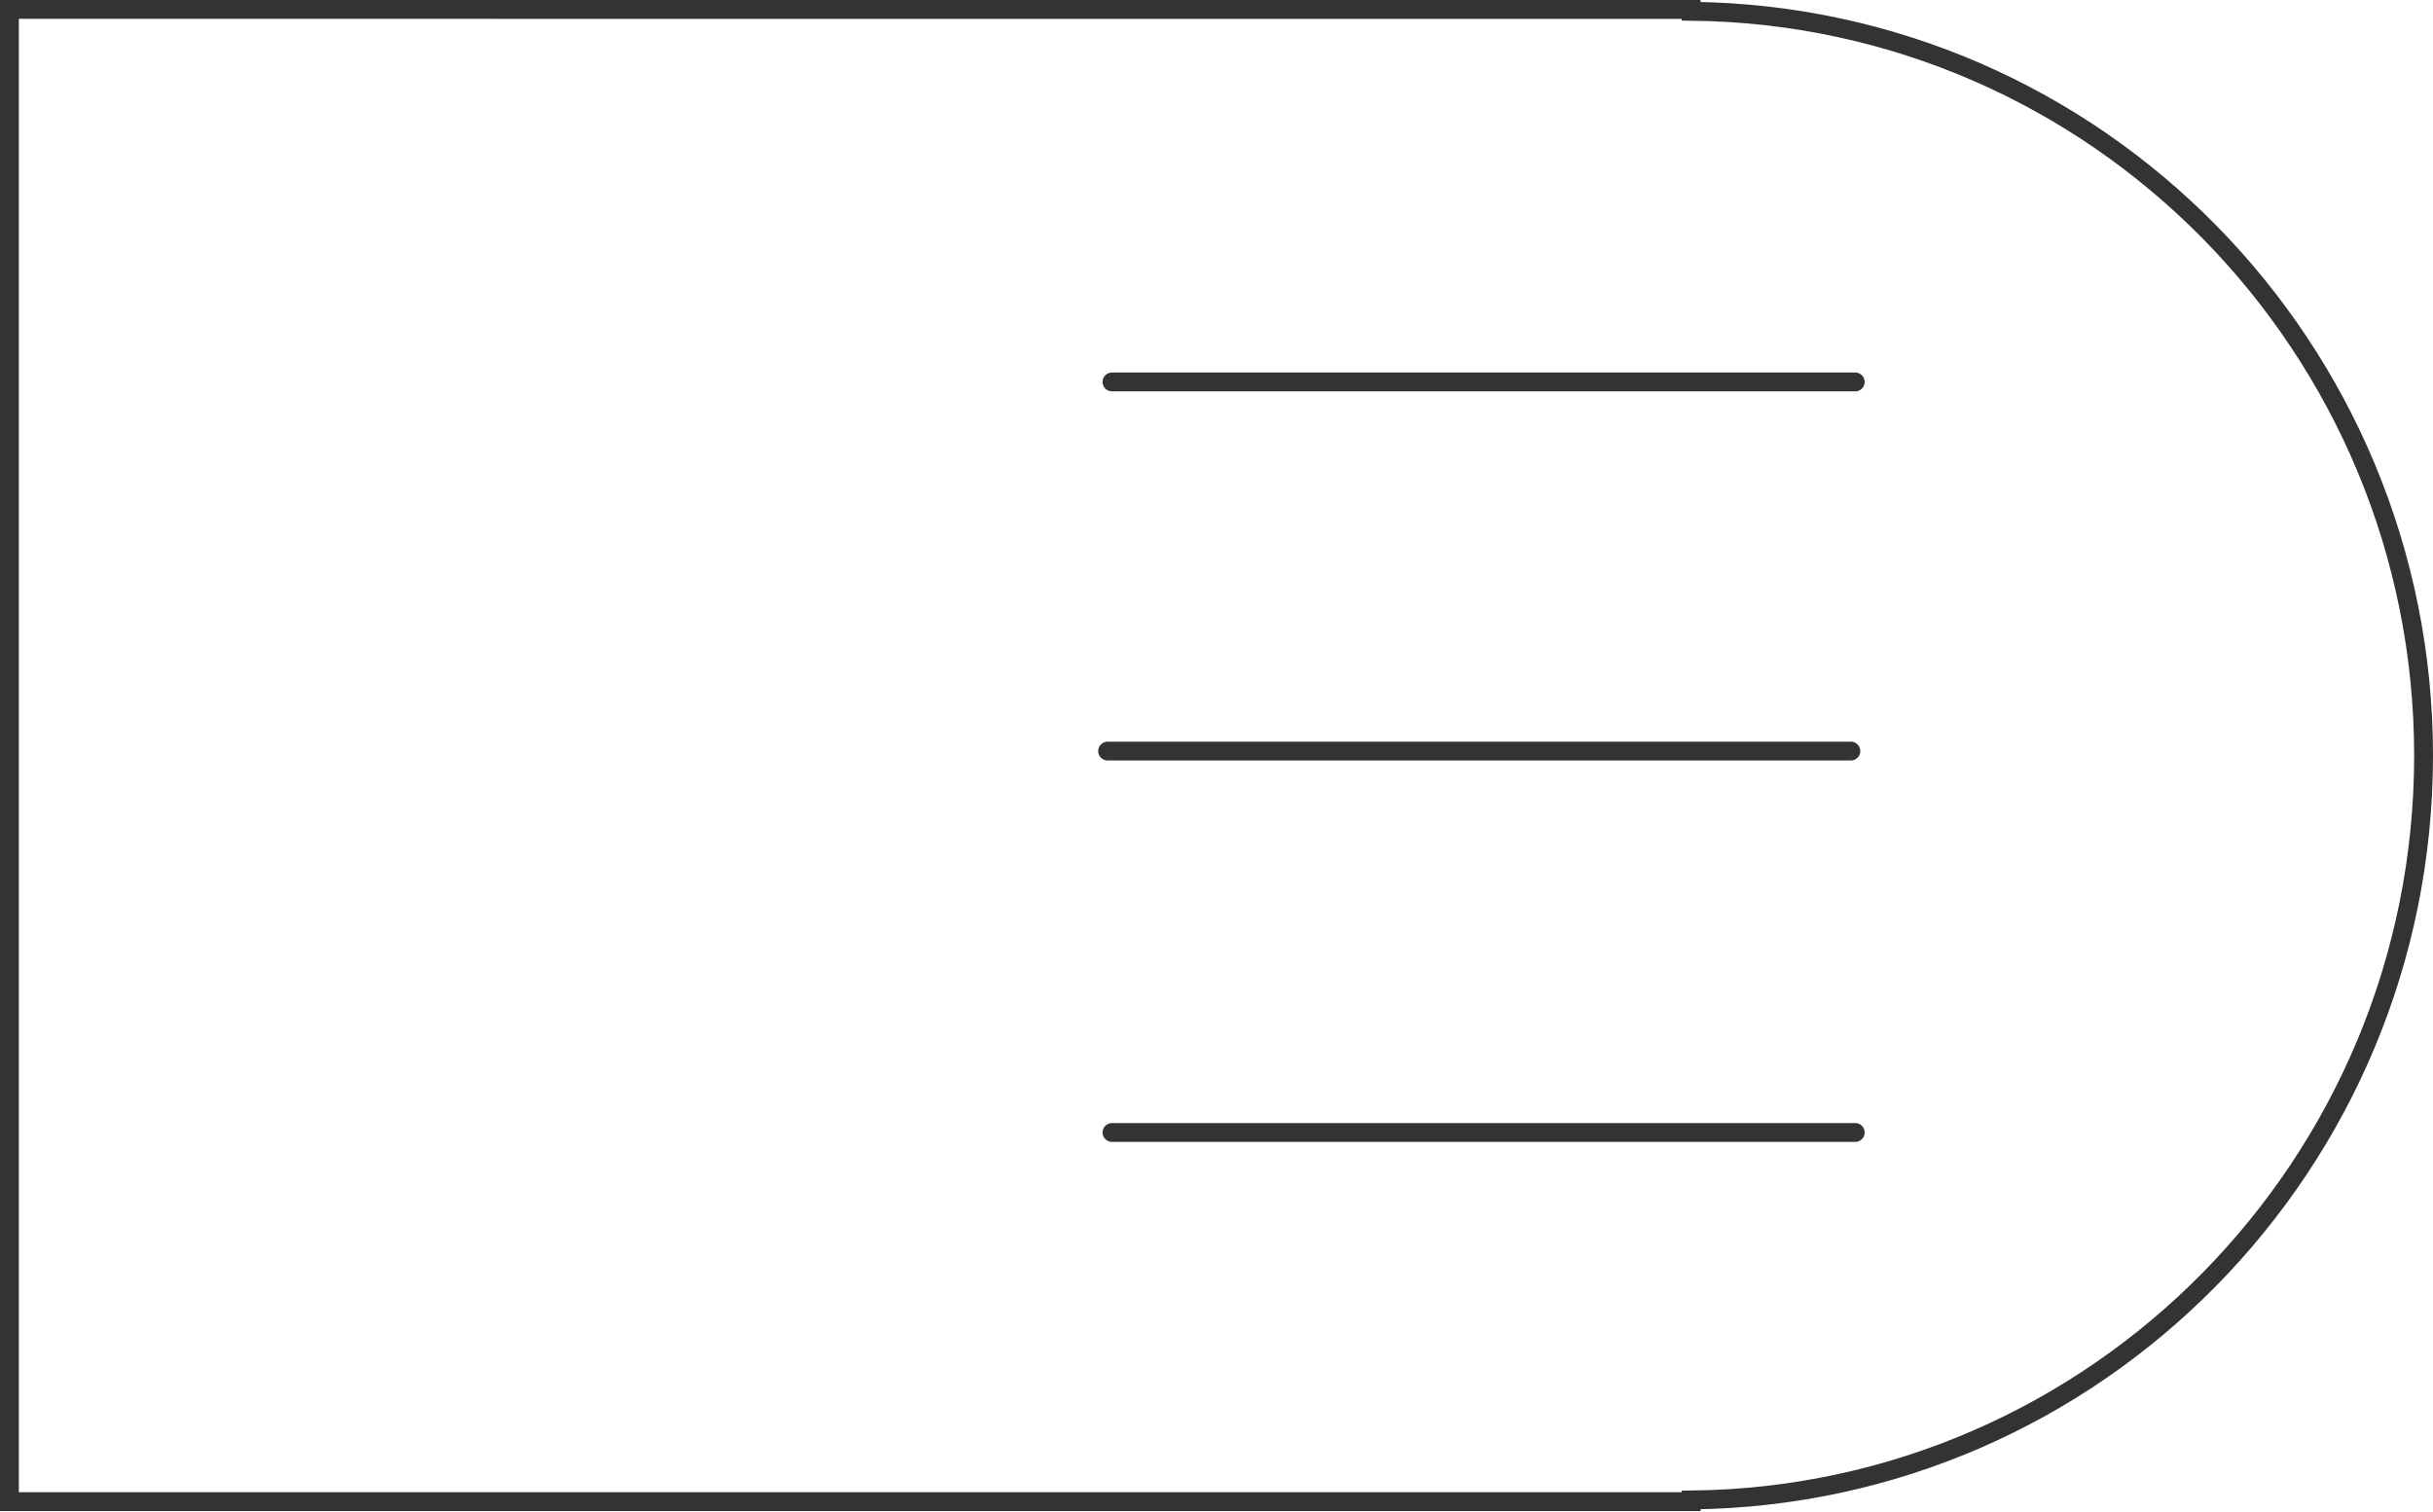
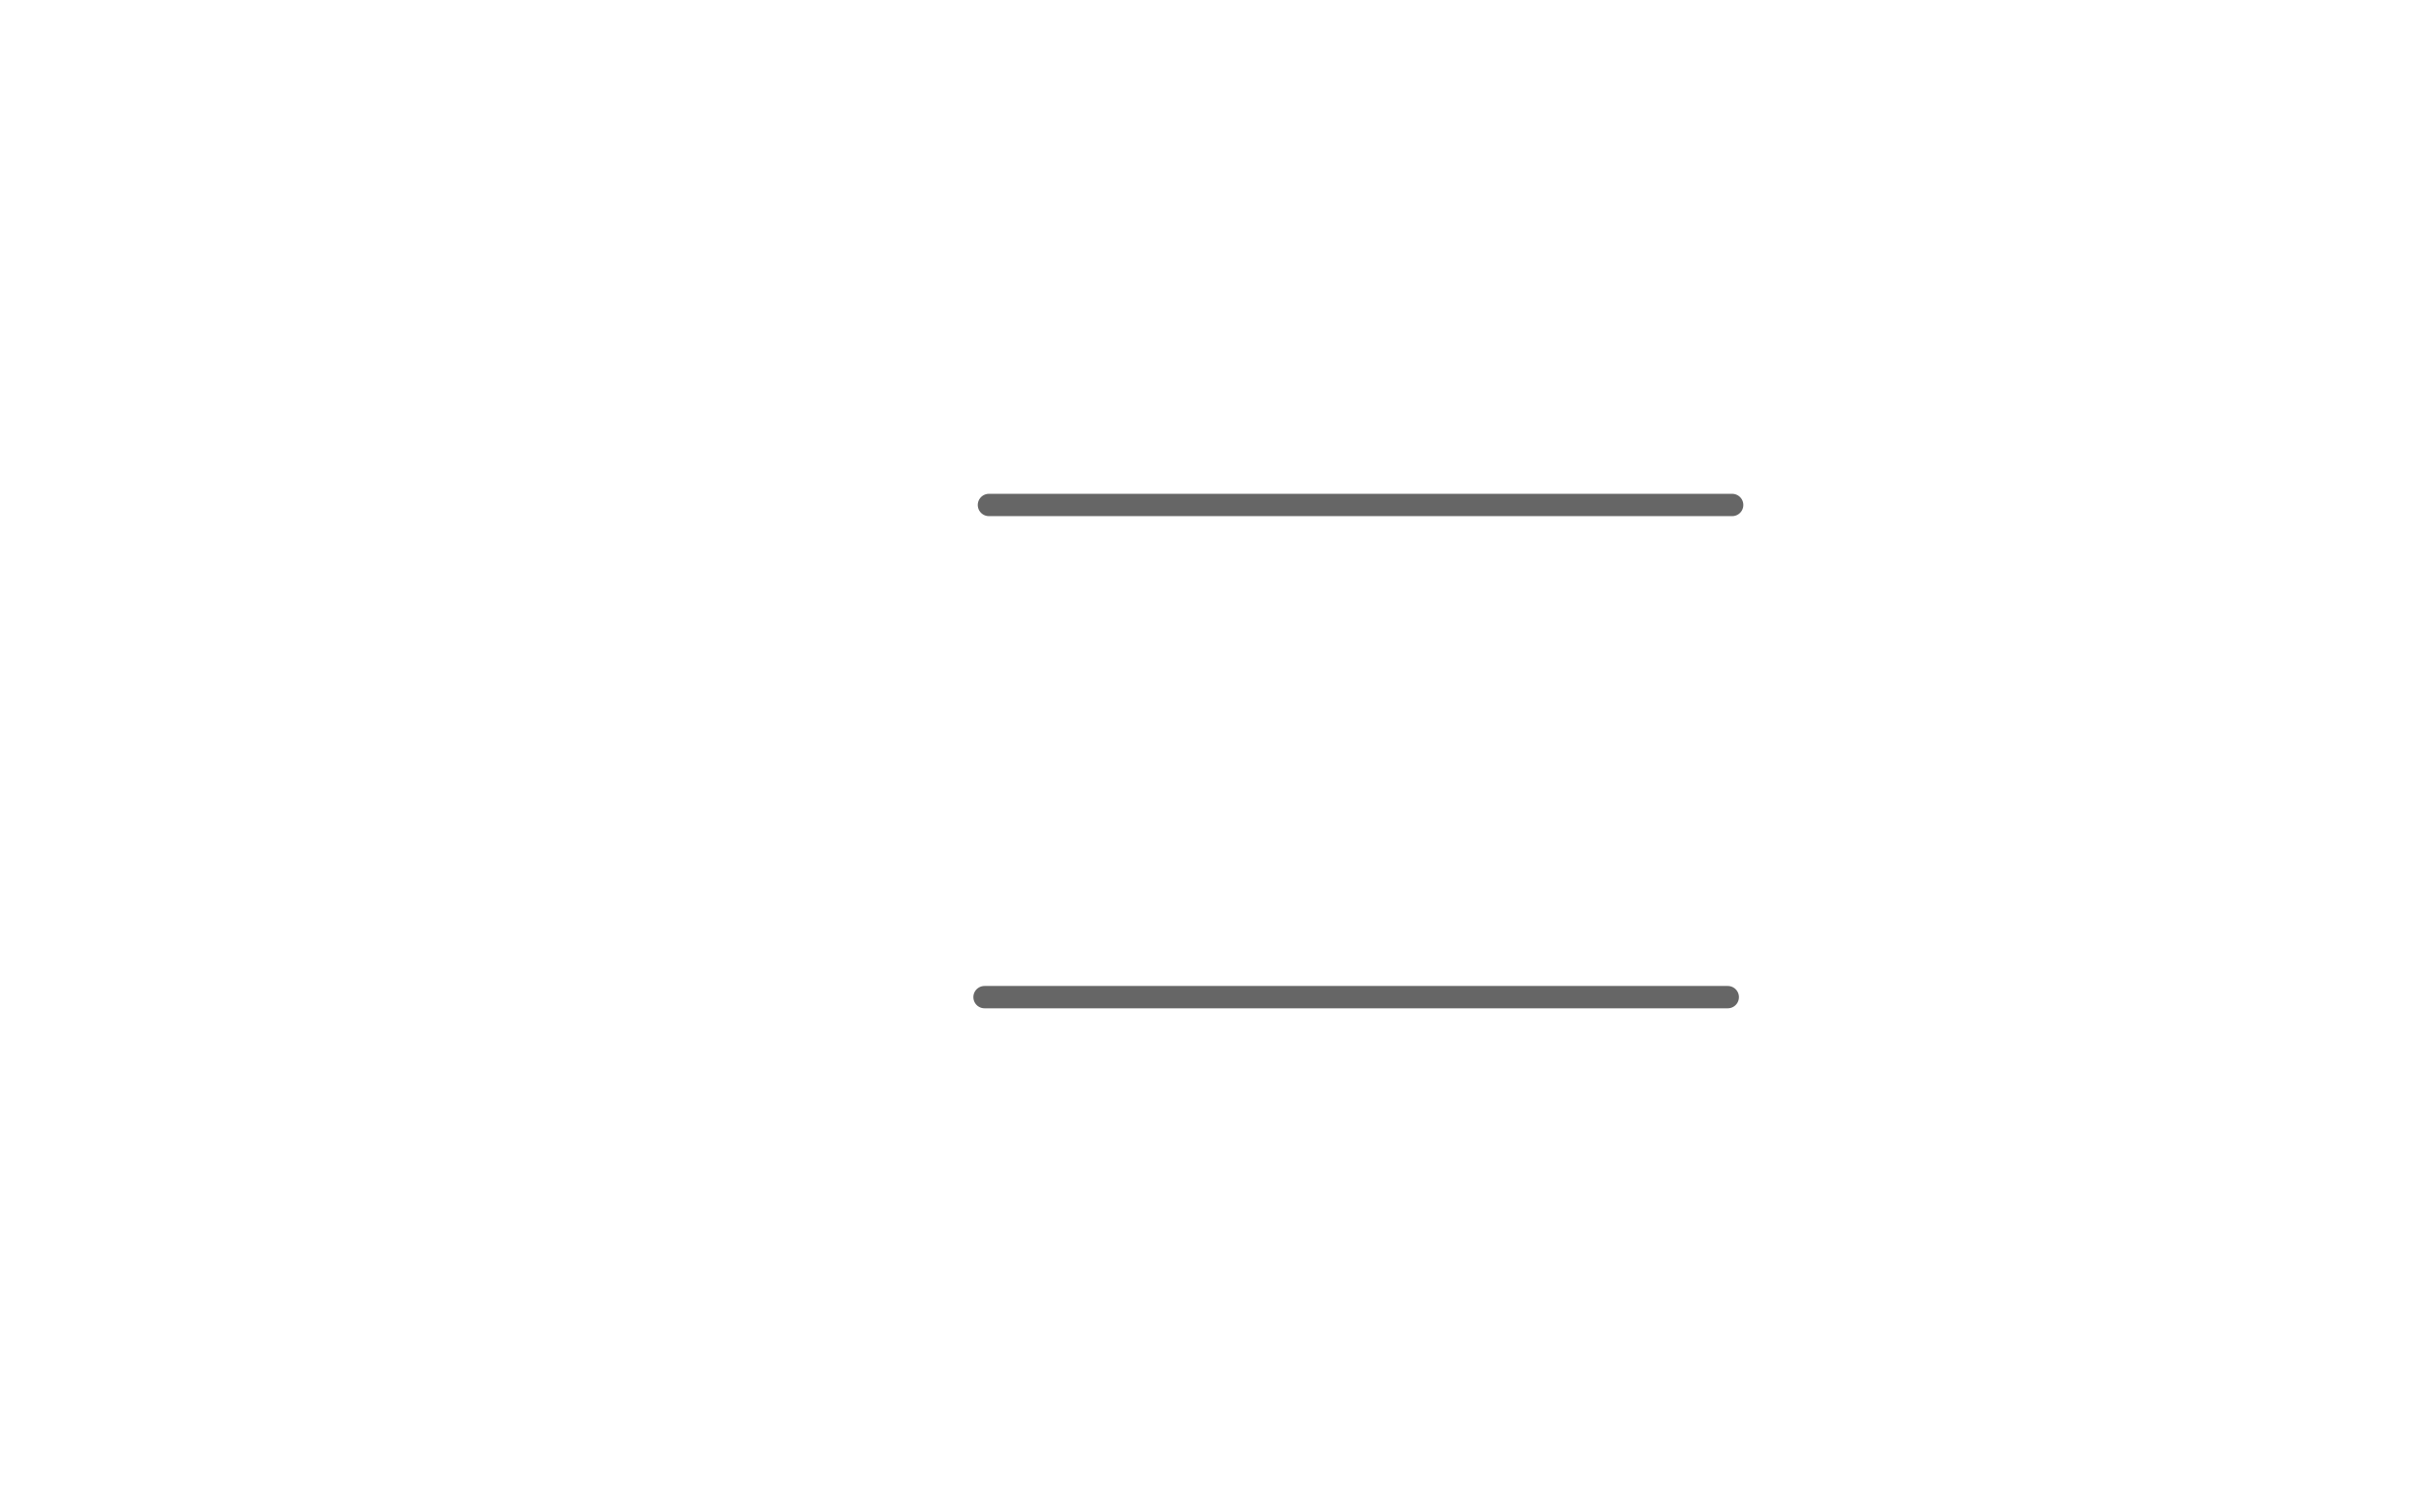
<svg xmlns="http://www.w3.org/2000/svg" width="209.225mm" height="129.975mm" viewBox="0 0 209.225 129.975" version="1.1" id="svg77099">
  <defs id="defs77096" />
  <g id="layer1" transform="translate(-15.60632,147.4022)">
-     <path id="path79185" style="fill:none;stroke:#333333;stroke-width:1.621;stroke-miterlimit:4;stroke-dasharray:none;stop-color:#000000" d="M 16.417,-146.592 V -18.238 H 161.032 v -0.144 c 34.884,-0.363 62.977,-28.914 62.989,-64.017 -0.003,-35.109 -28.098,-63.671 -62.989,-64.034 v -0.158 z" />
-     <path style="fill:#333333;fill-opacity:1;stroke:#333333;stroke-width:1.621;stroke-linecap:round;stroke-linejoin:round;stroke-miterlimit:4;stroke-dasharray:none;stroke-opacity:1" d="m 111.233,-114.55 h 63.914" id="path78323" />
-     <path style="fill:#333333;fill-opacity:1;stroke:#333333;stroke-width:1.621;stroke-linecap:round;stroke-linejoin:round;stroke-miterlimit:4;stroke-dasharray:none;stroke-opacity:1" d="m 110.855,-82.8 h 63.914" id="path78405" />
-     <path style="fill:#333333;fill-opacity:1;stroke:#333333;stroke-width:1.621;stroke-linecap:round;stroke-linejoin:round;stroke-miterlimit:4;stroke-dasharray:none;stroke-opacity:1" d="m 111.233,-49.992 h 63.914" id="path78407" />
+     <path id="path79185" style="fill:none;stroke:none;stroke-width:1.621;stroke-miterlimit:4;stroke-dasharray:none;stop-color:#000000" d="M 16.417,-146.592 V -18.238 H 161.032 v -0.144 c 34.884,-0.363 62.977,-28.914 62.989,-64.017 -0.003,-35.109 -28.098,-63.671 -62.989,-64.034 v -0.158 z" />
+     <path style="fill:#808080;fill-opacity:1;stroke:#666666;stroke-width:1.921;stroke-linecap:round;stroke-linejoin:round;stroke-miterlimit:4;stroke-dasharray:none;stroke-opacity:1" d="m 100.649,-103.967 h 63.914" id="path78323" />
+     <path style="fill:#808080;fill-opacity:1;stroke:#666666;stroke-width:1.921;stroke-linecap:round;stroke-linejoin:round;stroke-miterlimit:4;stroke-dasharray:none;stroke-opacity:1" d="m 100.271,-61.634 h 63.914" id="path78405" />
  </g>
</svg>
